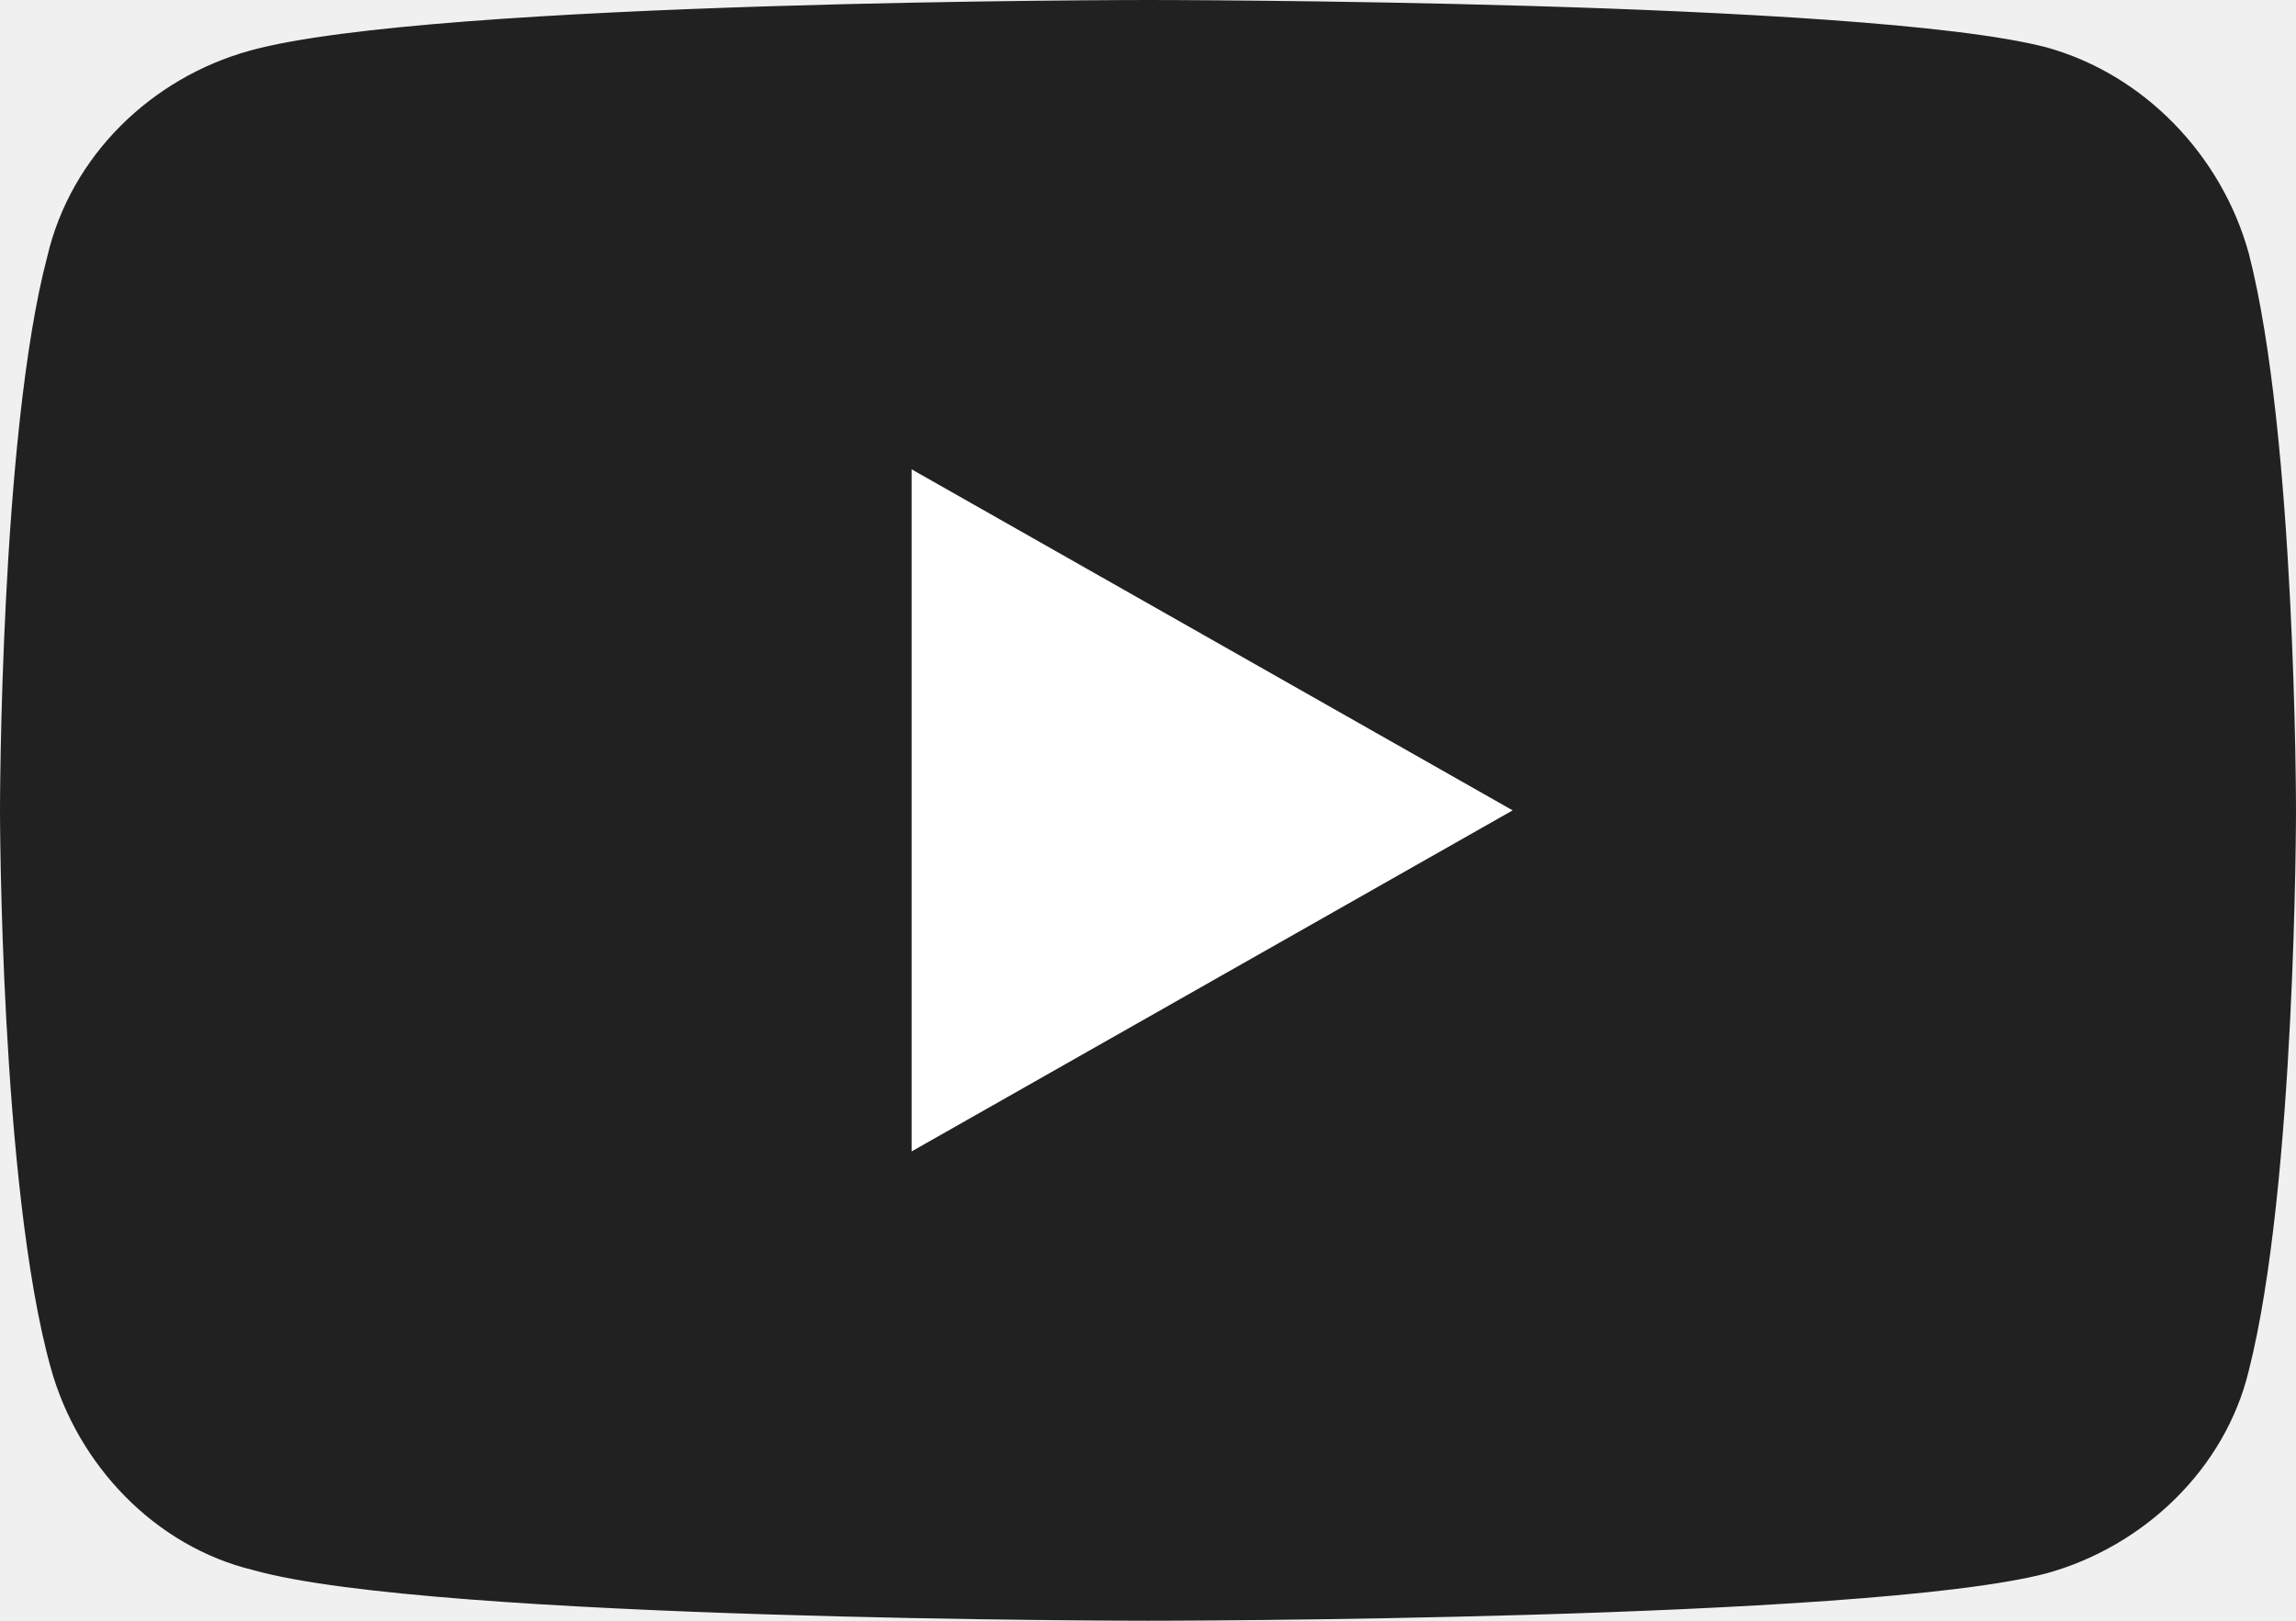
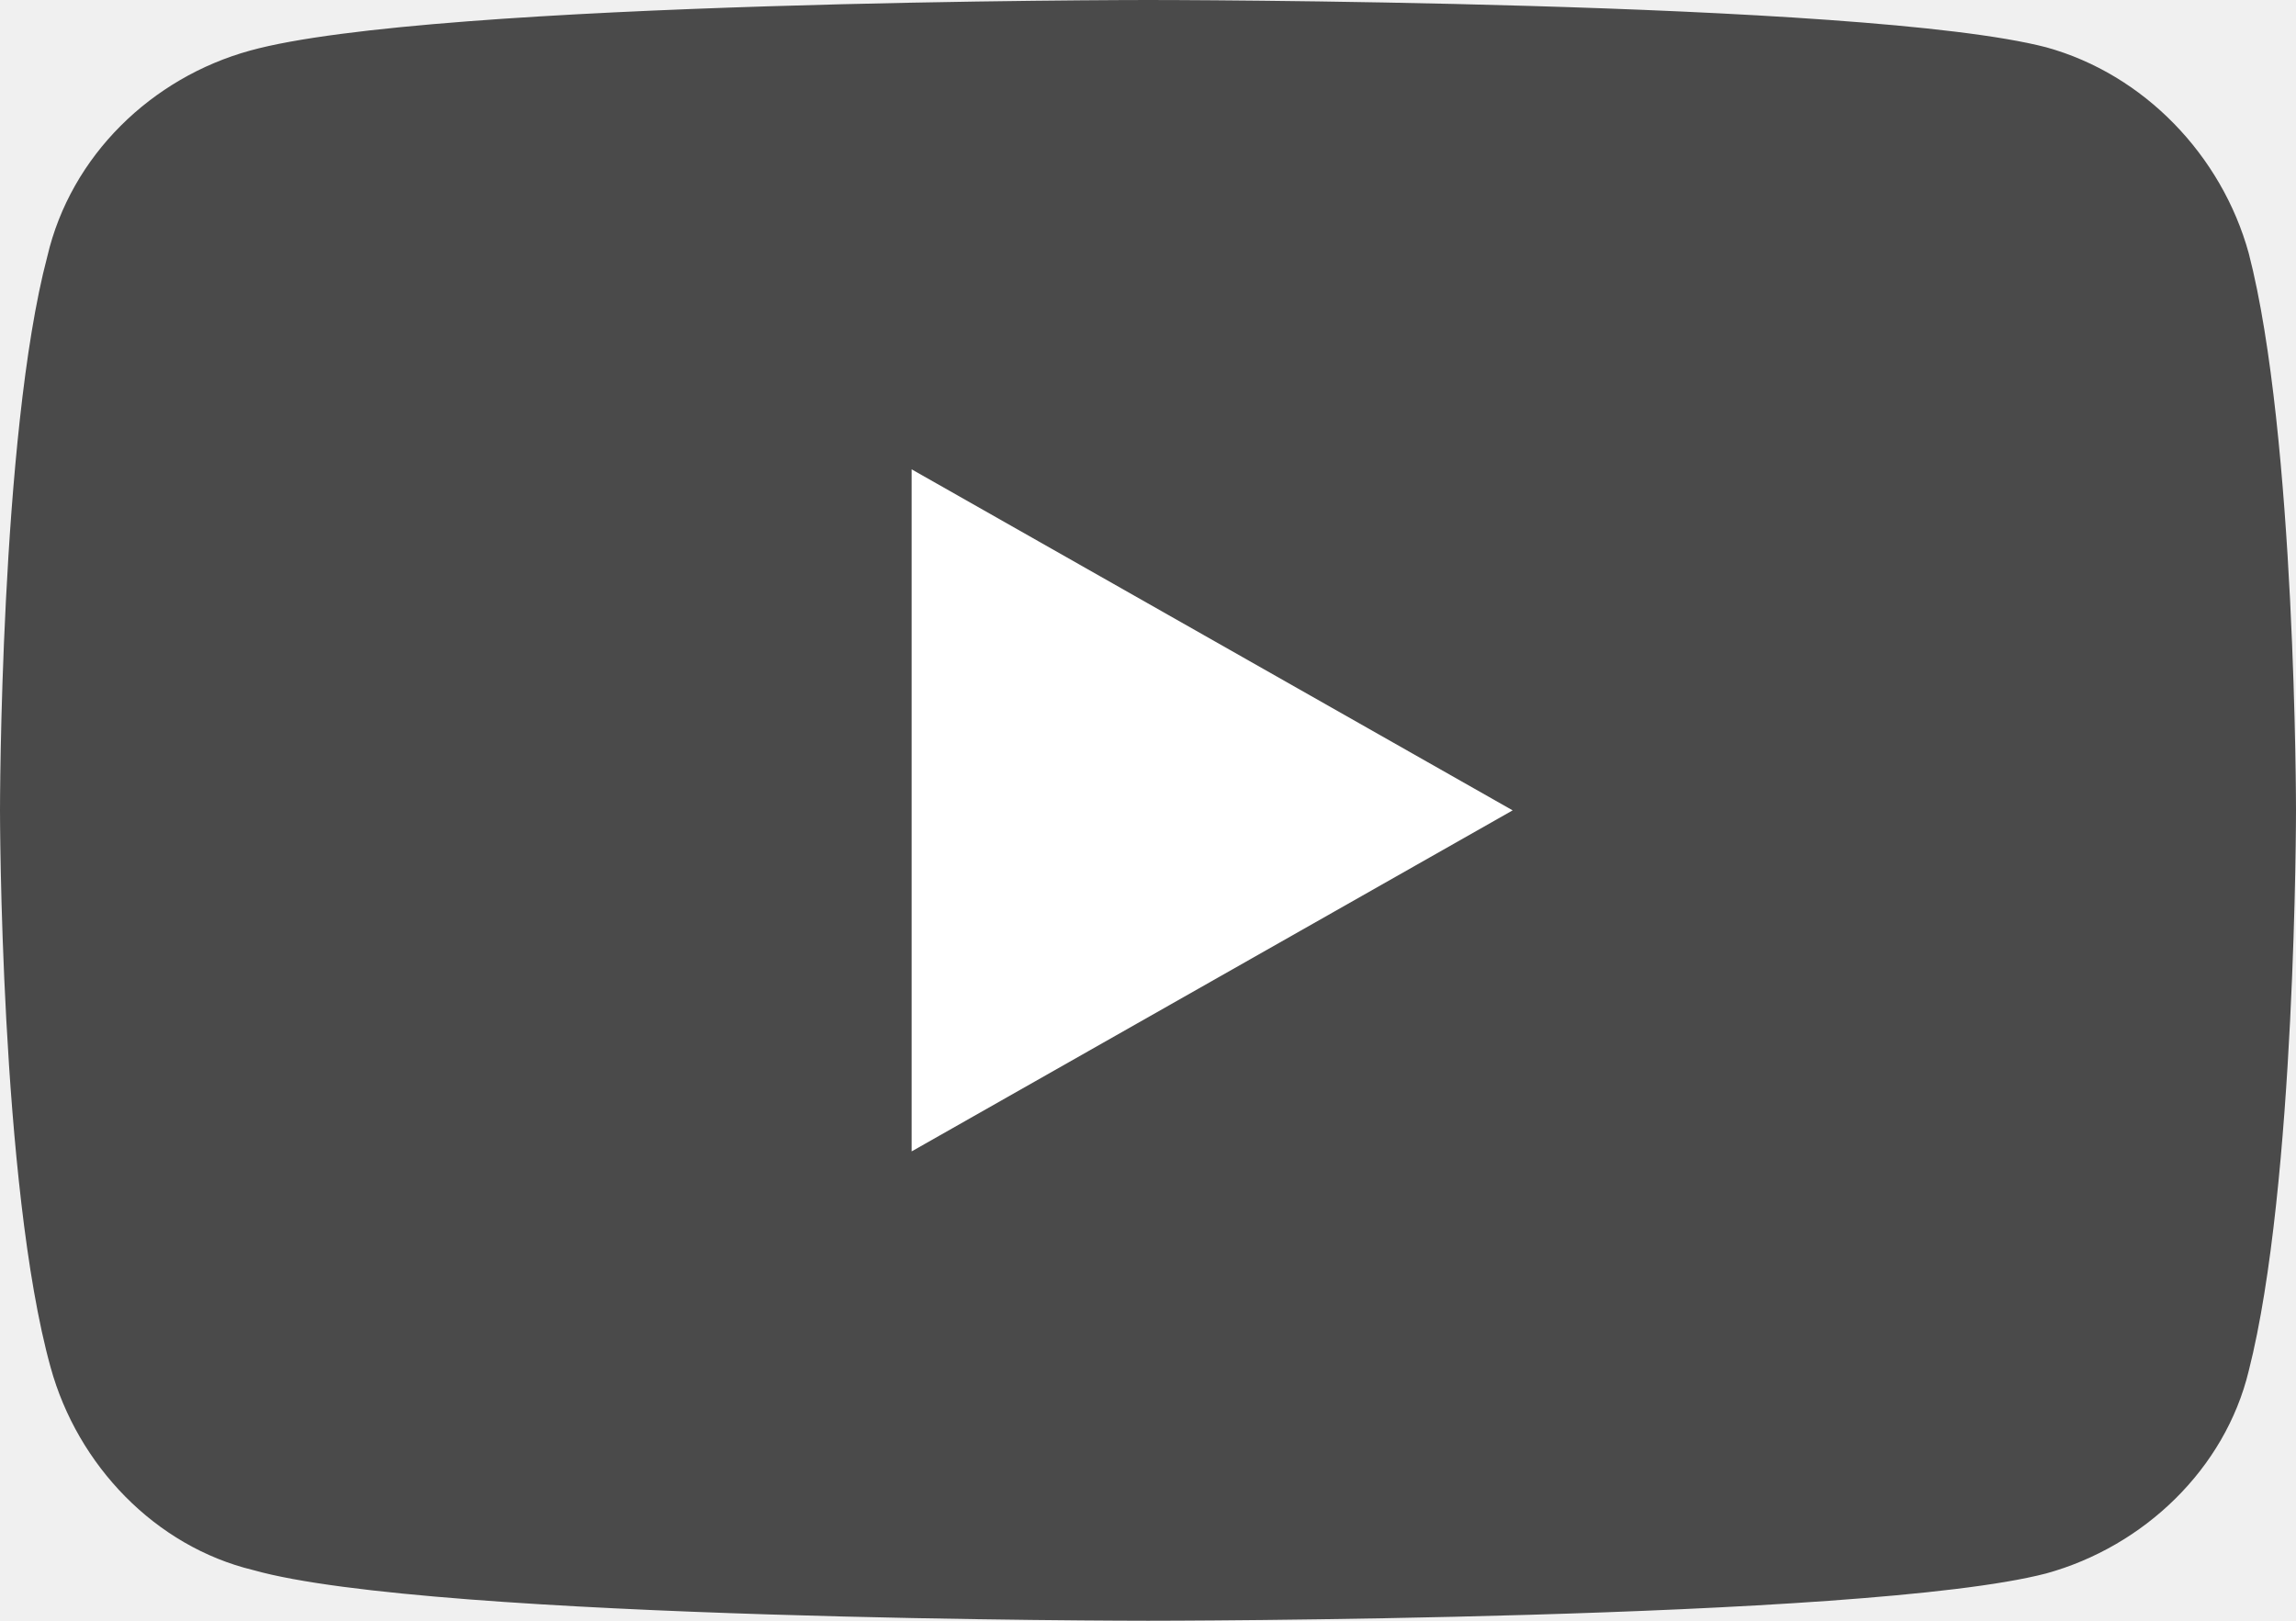
<svg xmlns="http://www.w3.org/2000/svg" enable-background="new 0 0 68 48" viewBox="0 0 68 48">
-   <path d="m66.6 7.5c-.8-2.9-3.1-5.3-6-6.1-5.4-1.4-26.6-1.4-26.6-1.4s-21.2 0-26.6 1.5c-2.9.8-5.3 3.1-6 6.1-1.4 5.3-1.4 16.4-1.4 16.4s0 11.1 1.5 16.5c.8 2.9 3.1 5.3 6 6 5.3 1.5 26.5 1.5 26.5 1.5s21.2 0 26.6-1.4c2.9-.8 5.3-3.1 6-6 1.4-5.5 1.4-16.6 1.4-16.6s0-11.1-1.4-16.5z" fill="#212121" />
+   <path d="m66.6 7.5c-.8-2.9-3.1-5.3-6-6.1-5.4-1.4-26.6-1.4-26.6-1.4s-21.2 0-26.6 1.5c-2.9.8-5.3 3.1-6 6.1-1.4 5.3-1.4 16.4-1.4 16.4s0 11.1 1.5 16.5c.8 2.9 3.1 5.3 6 6 5.3 1.5 26.5 1.5 26.5 1.5s21.2 0 26.6-1.4c2.9-.8 5.3-3.1 6-6 1.4-5.5 1.4-16.6 1.4-16.6s0-11.1-1.4-16.5z" fill="#212121" fill-opacity="0.8" />
  <path d="m27 34.1 17.8-10.1-17.8-10.1z" fill="#fff" />
</svg>
